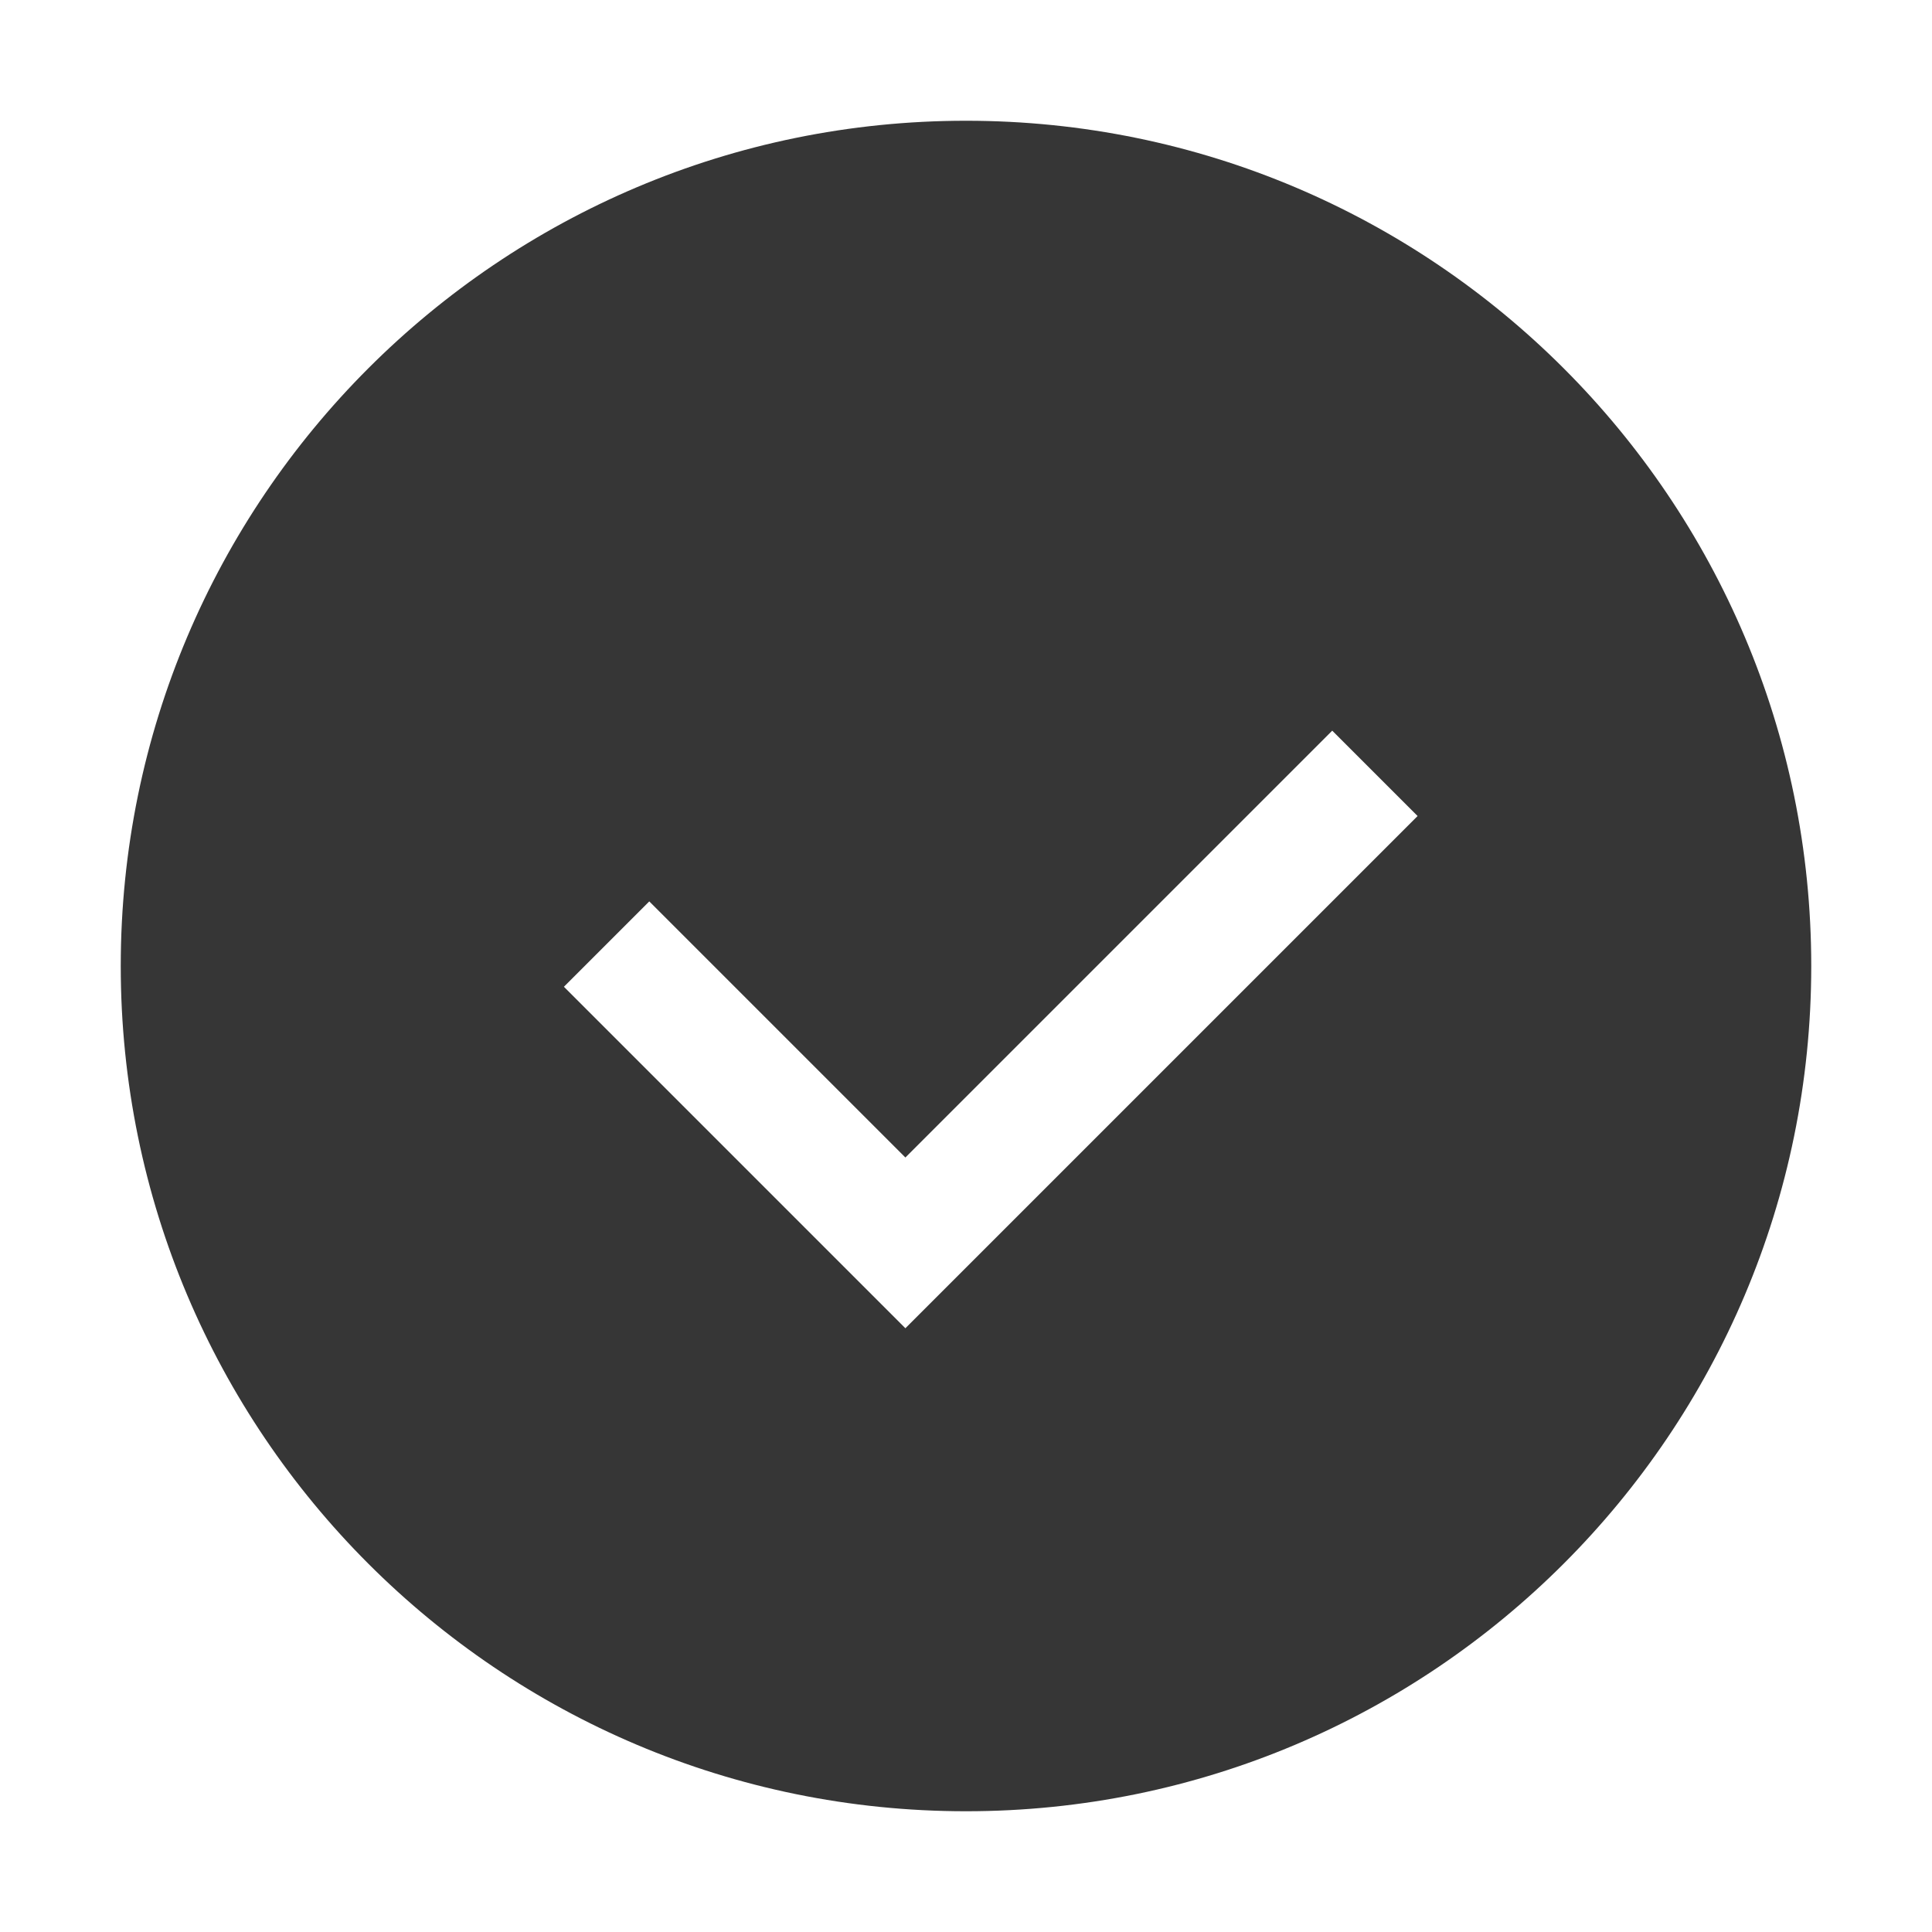
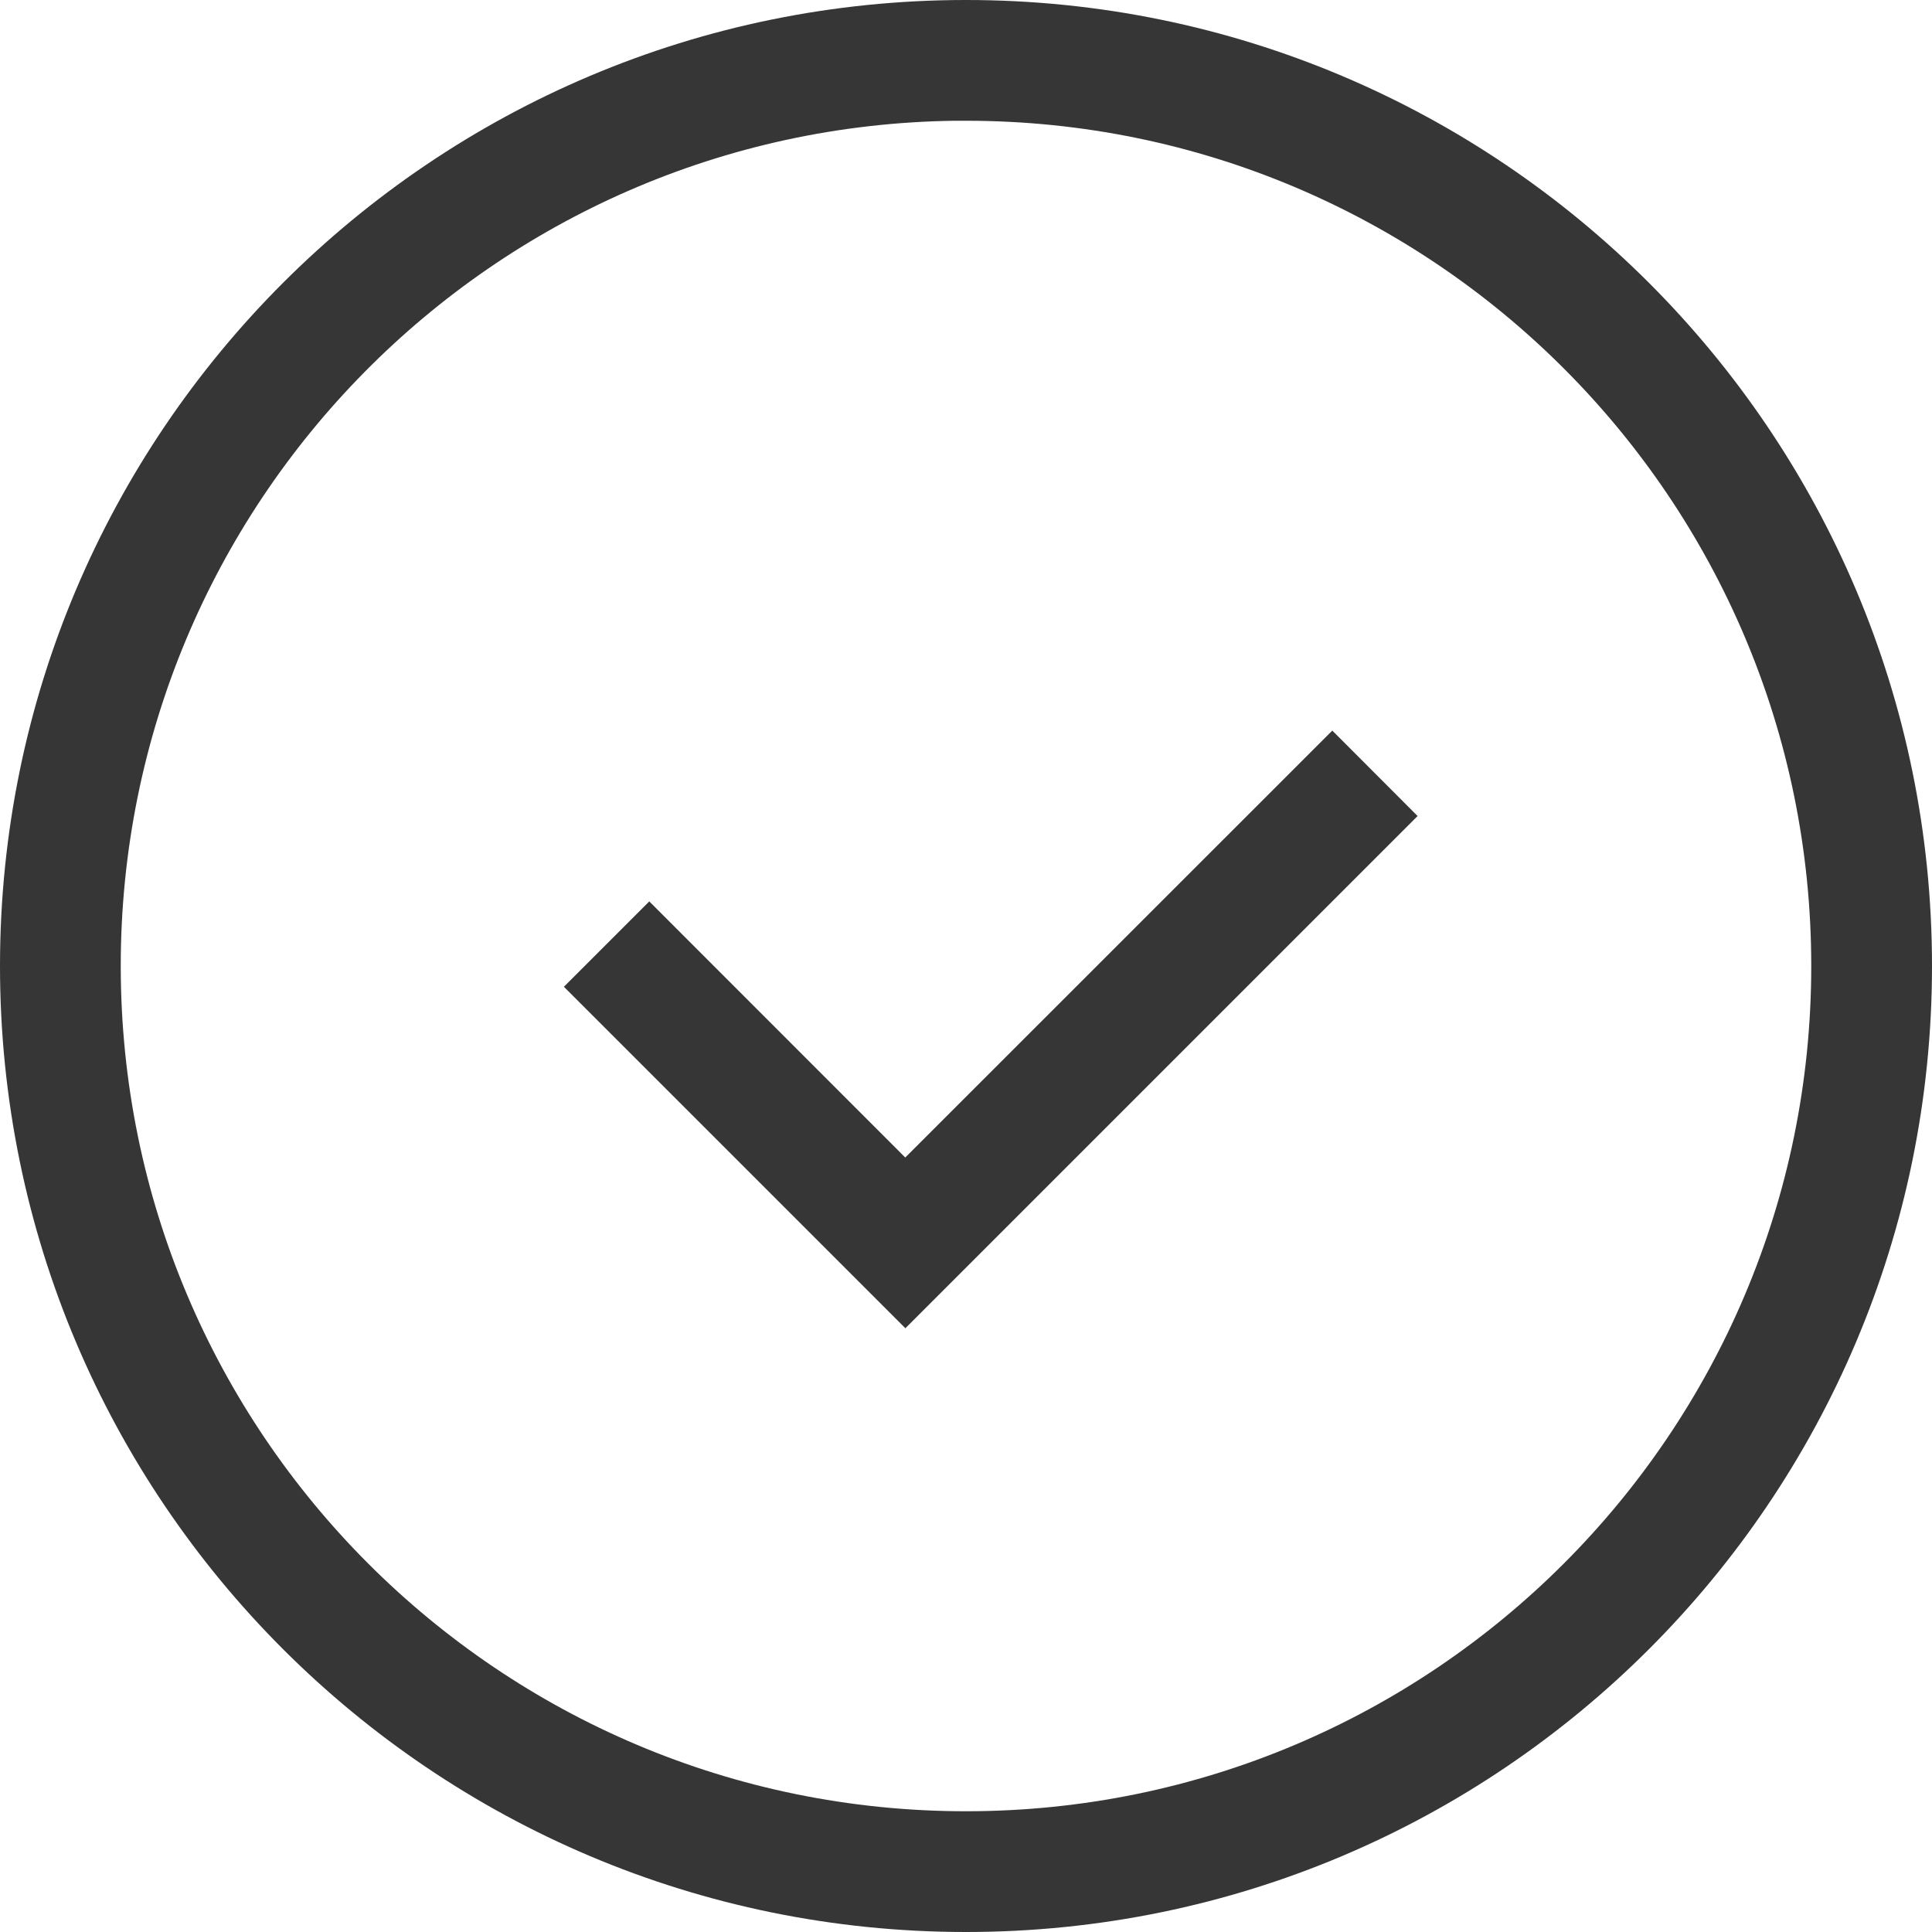
<svg xmlns="http://www.w3.org/2000/svg" width="16" height="16" version="1.1">
-   <path d="m8 1c-3.866 0-7 3.134-7 7 0 3.866 3.134 7 7 7 3.866 0 7-3.134 7-7 0-3.866-3.134-7-7-7zm3.033 5.051 0.707 0.707-4.242 4.242-2.828-2.828 0.707-0.707 2.121 2.121 3.535-3.535z" fill="#363636" fill-rule="evenodd" style="paint-order:stroke fill markers" />
+   <path d="m11.033 6.05 0.707 0.708-4.242 4.242-2.828-2.828 0.707-0.707 2.12 2.121 3.536-3.535z" fill="#363636" fill-rule="evenodd" paint-order="stroke fill markers" />
+   <path d="m8 0a8 8 0 0 0-8 8 8 8 0 0 0 8 8 8 8 0 0 0 8-8 8 8 0 0 0-8-8zm-0.094 1a7 7 0 0 1 0.094 0 7 7 0 0 1 7 7 7 7 0 0 1-7 7 7 7 0 0 1-7-7 7 7 0 0 1 6.906-7z" fill="#363636" stroke-linecap="round" stroke-linejoin="round" stroke-width="2" />
</svg>
